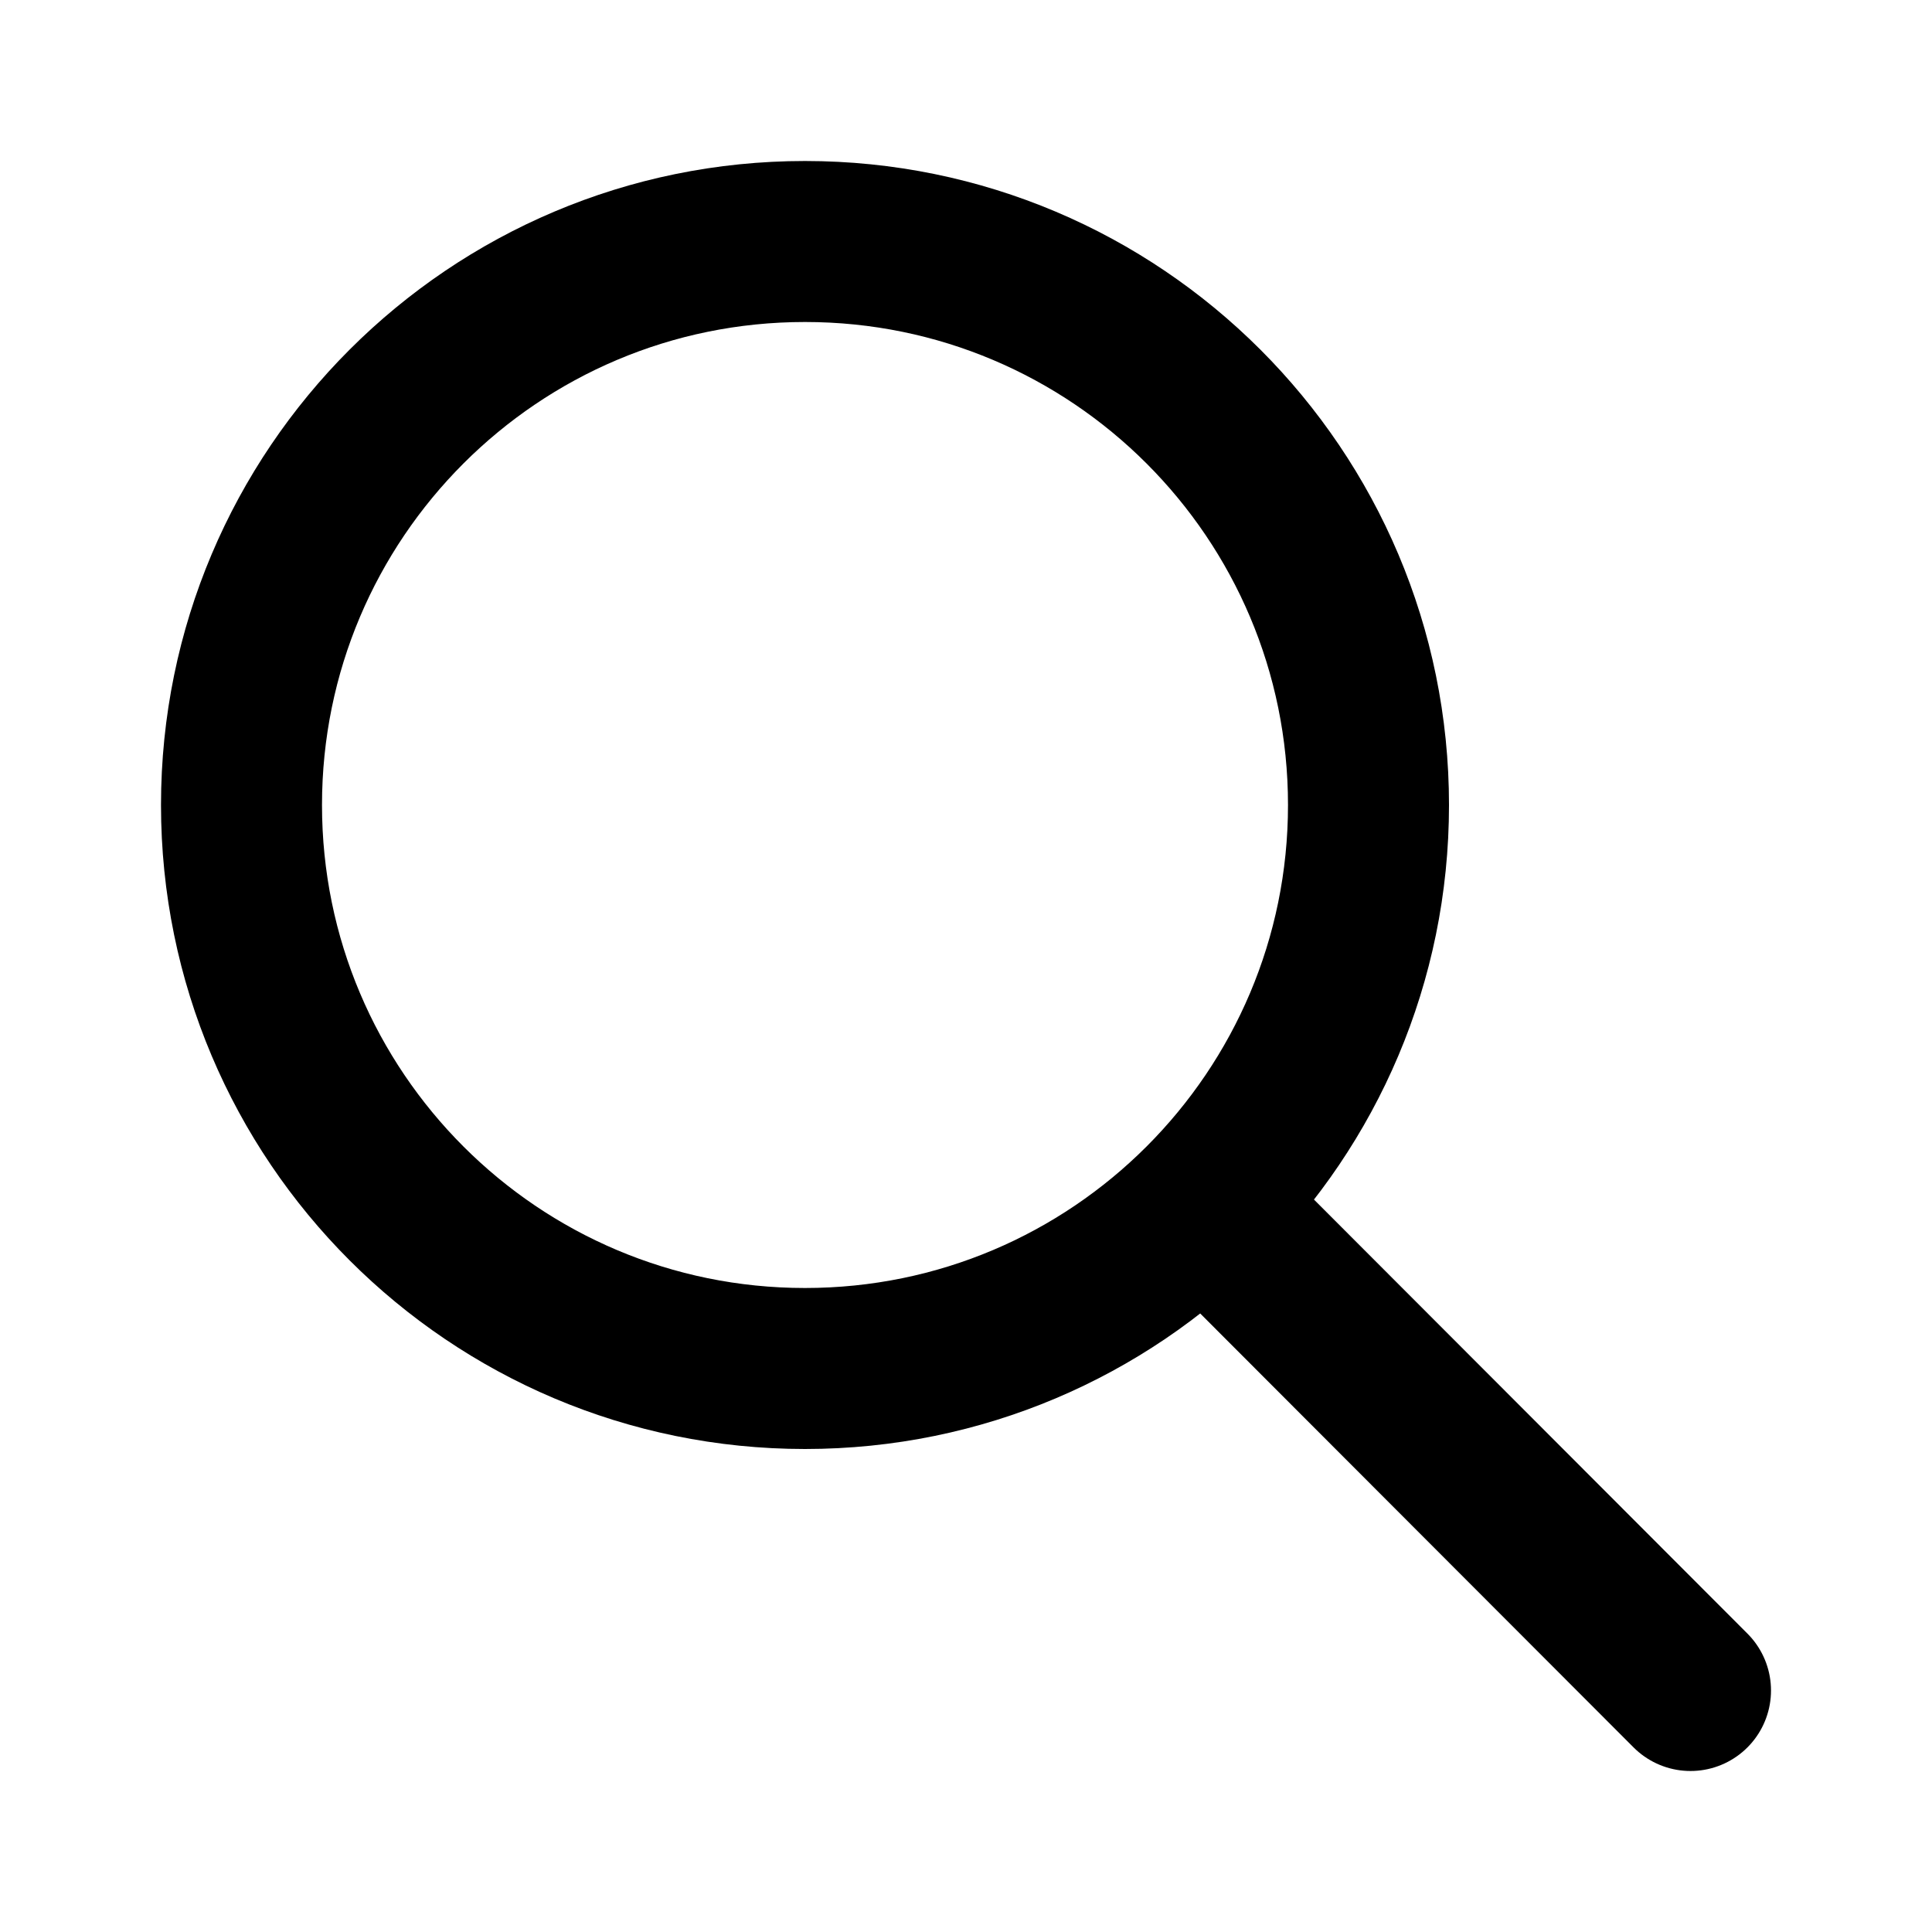
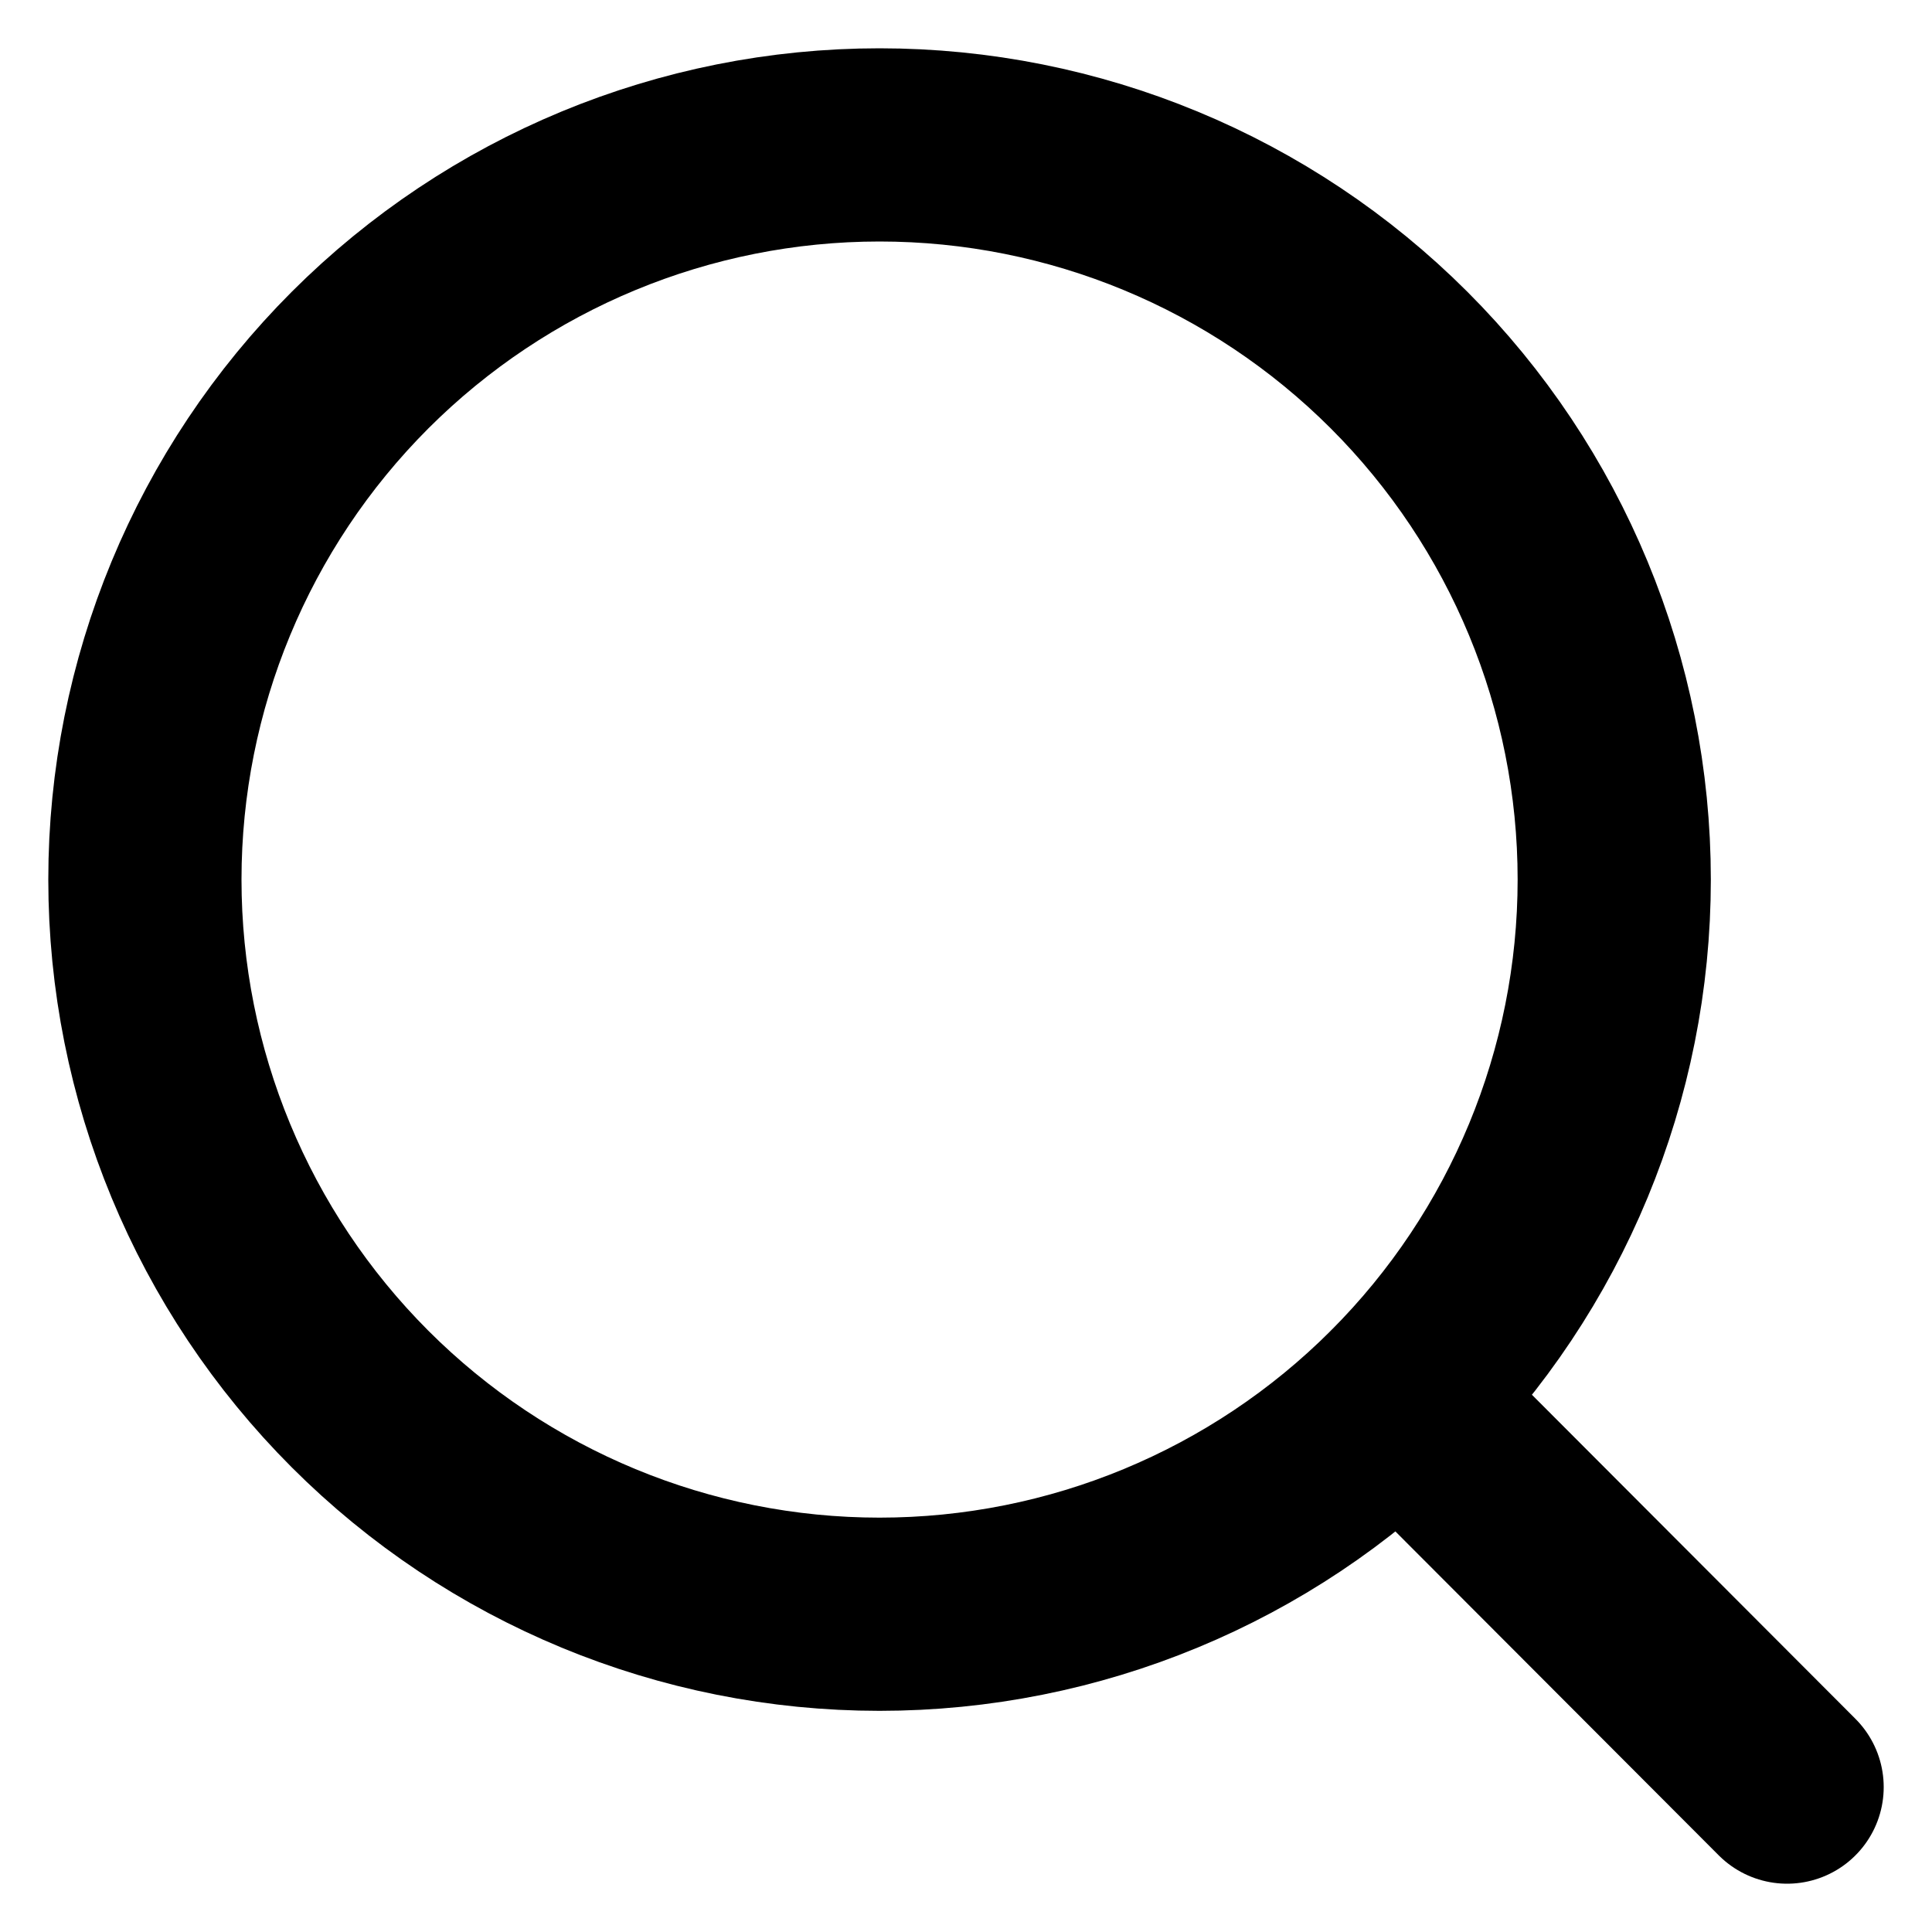
- <svg xmlns="http://www.w3.org/2000/svg" width="800px" height="800px" viewBox="0 0 24 24" fill="none">
-   <path d="M14.954 14.946L21 21M17 10C17 13.866 13.866 17 10 17C6.134 17 3 13.866 3 10C3 6.134 6.134 3 10 3C13.866 3 17 6.134 17 10Z" stroke="#000000" stroke-width="2" stroke-linecap="round" stroke-linejoin="round" />
+ <svg xmlns="http://www.w3.org/2000/svg" width="40" height="40" viewBox="0 0 40 40" fill="none">
+   <path d="M37 37L28.972 28.958M33.421 18.21C33.421 22.245 31.819 26.113 28.966 28.966C26.113 31.819 22.245 33.421 18.21 33.421C14.176 33.421 10.308 31.819 7.455 28.966C4.603 26.113 3 22.245 3 18.21C3 14.176 4.603 10.308 7.455 7.455C10.308 4.603 14.176 3 18.21 3C22.245 3 26.113 4.603 28.966 7.455C31.819 10.308 33.421 14.176 33.421 18.21Z" stroke="black" stroke-width="4" stroke-linecap="round" />
</svg>
